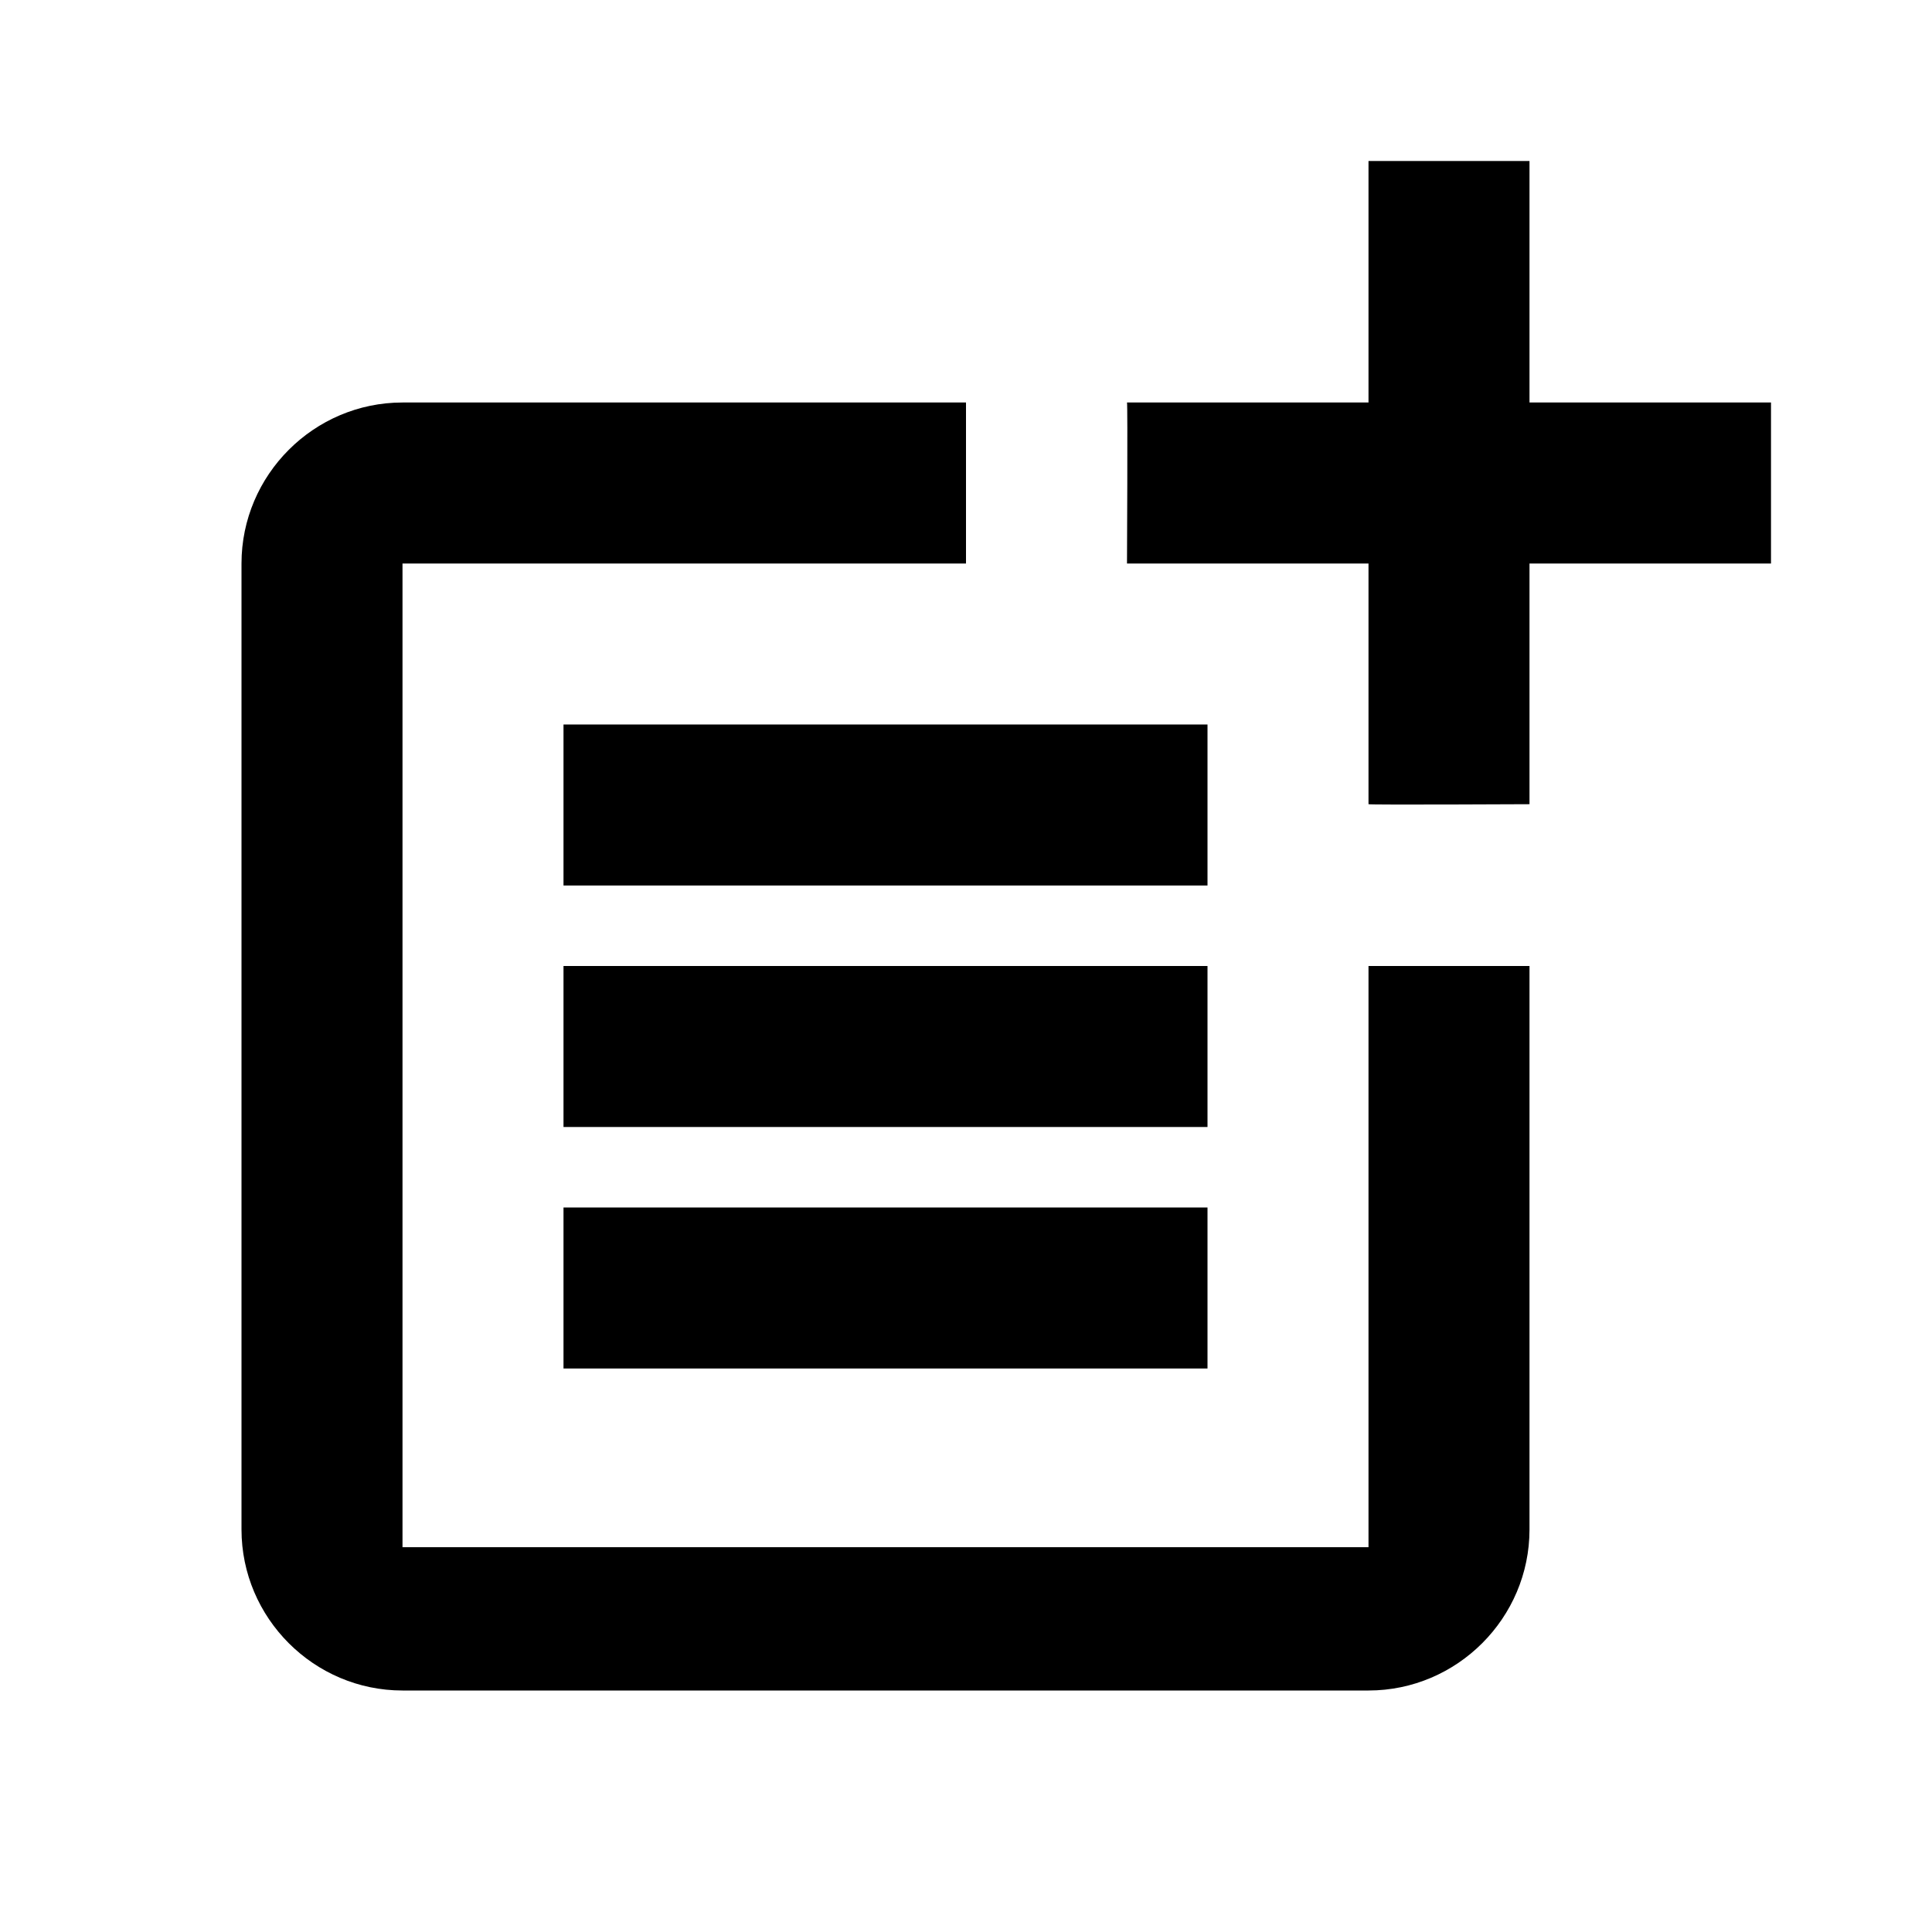
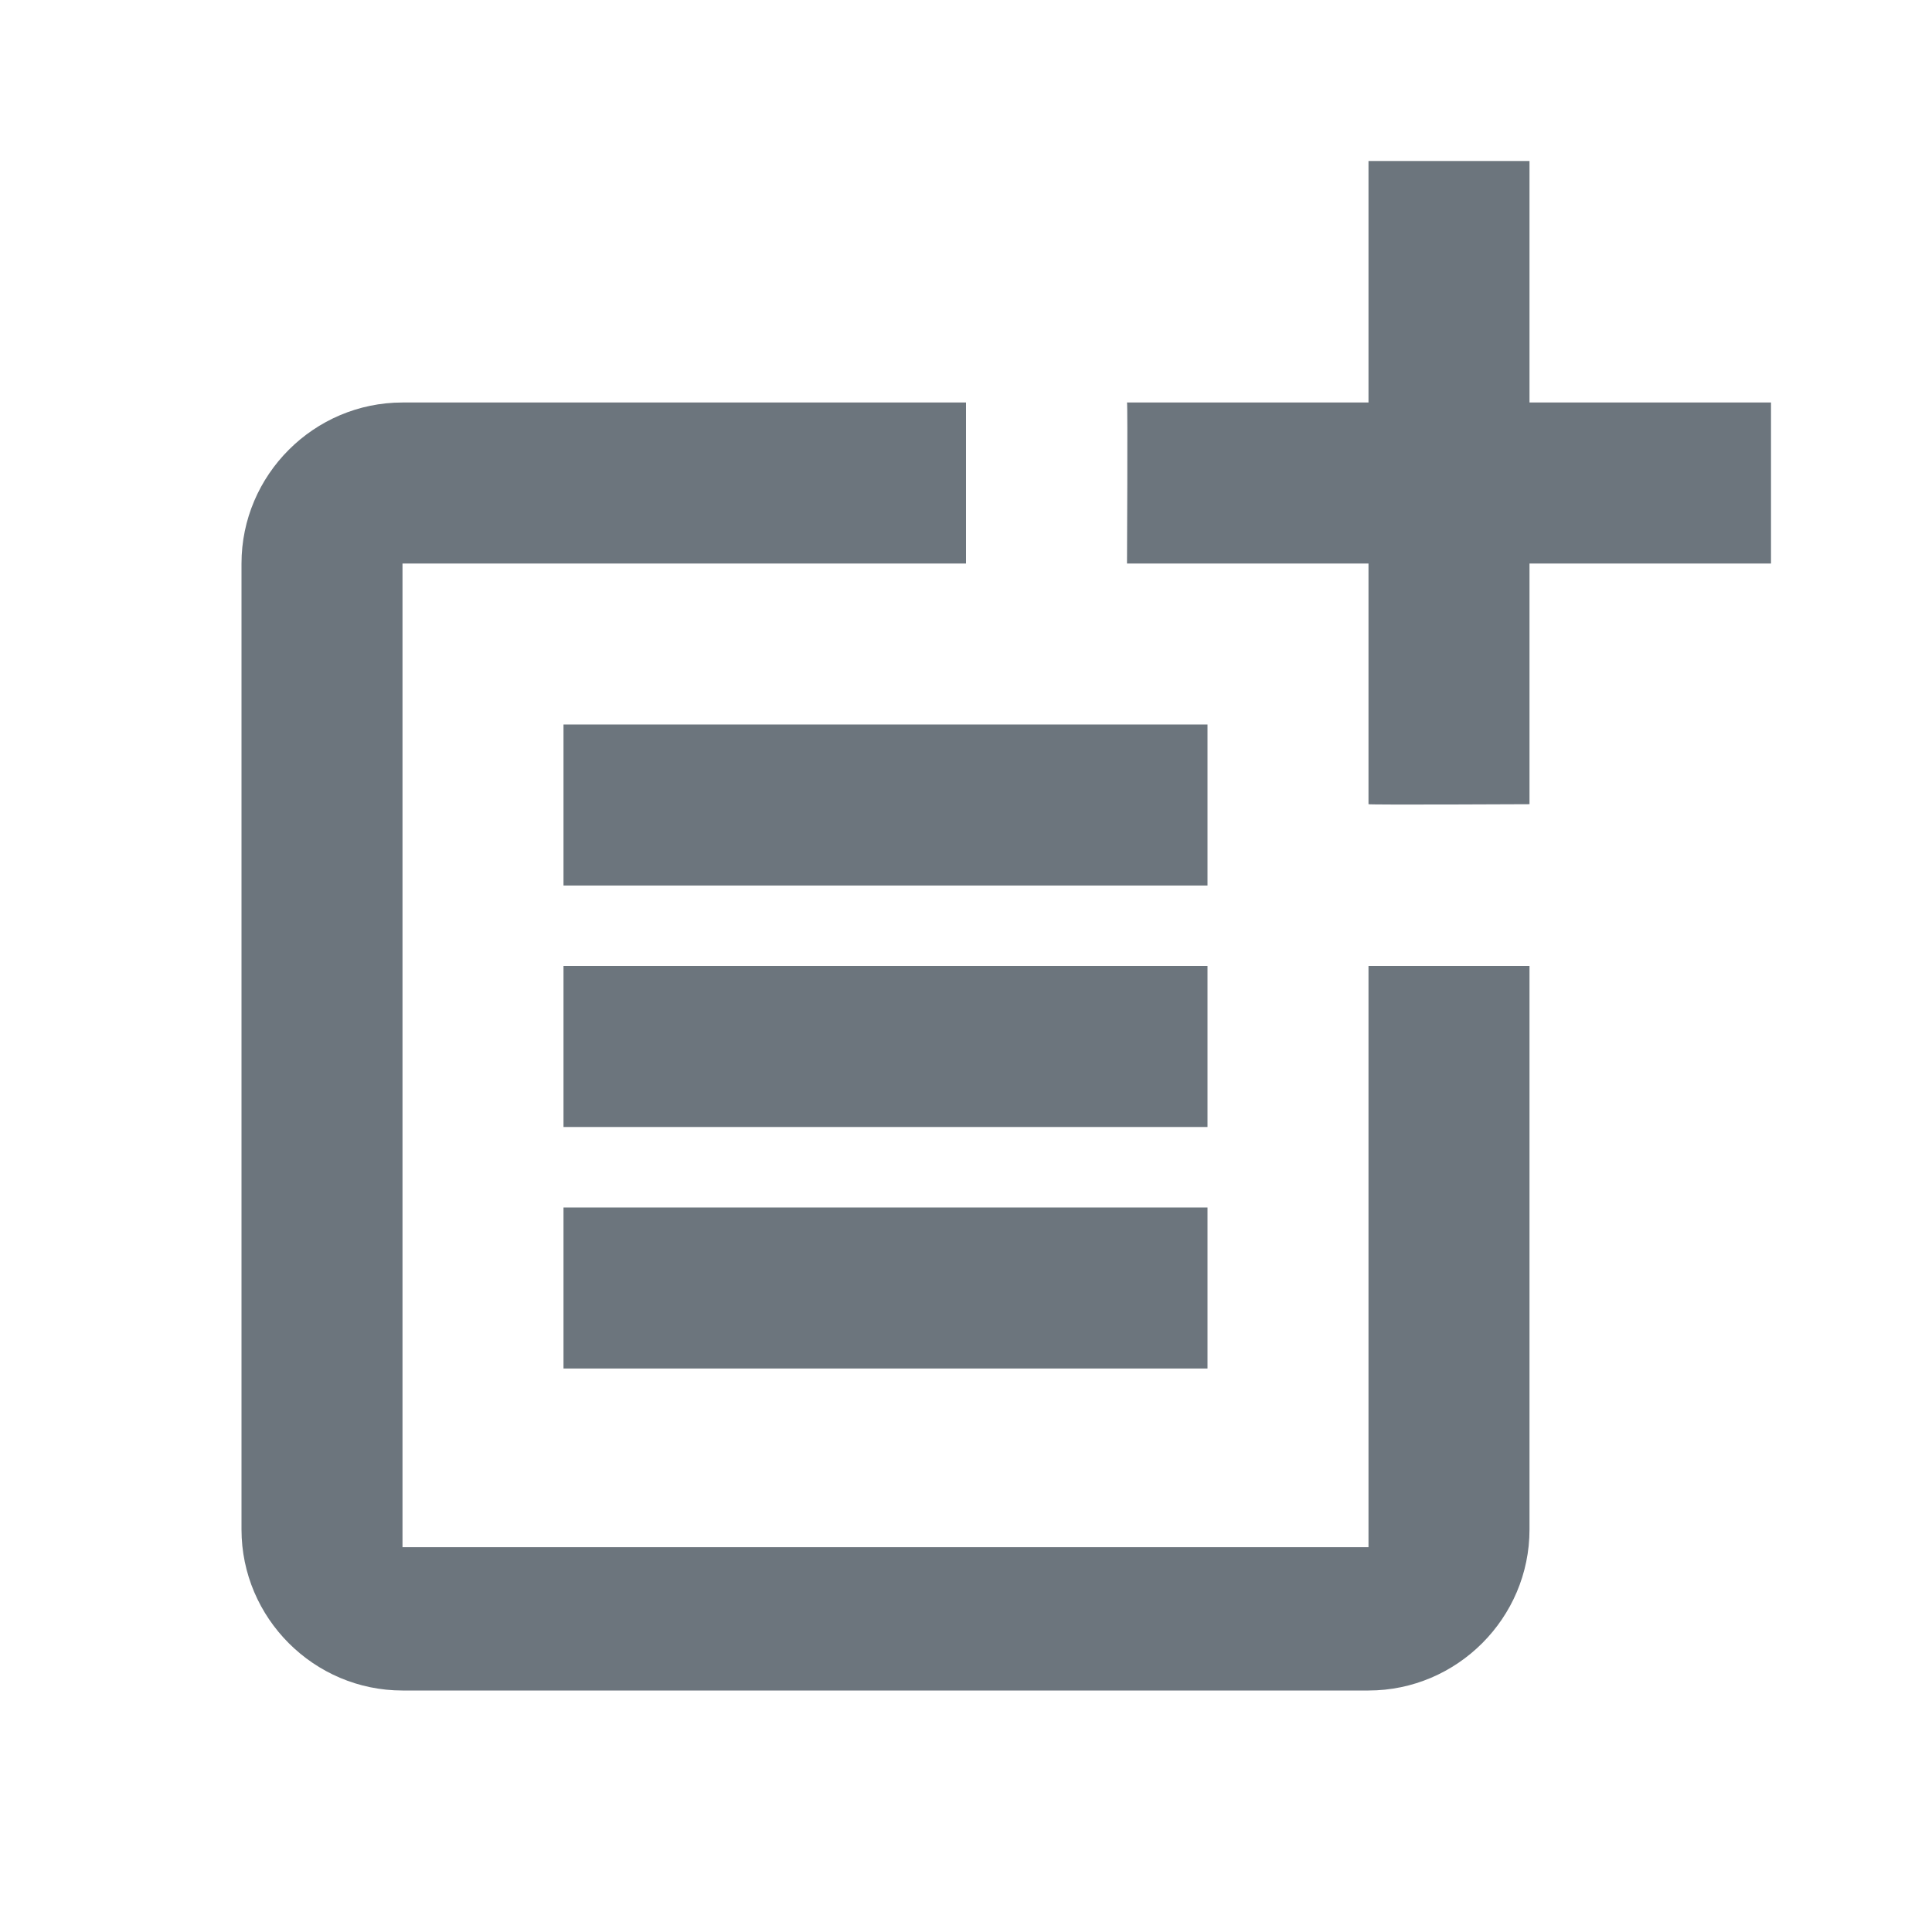
- <svg xmlns="http://www.w3.org/2000/svg" version="1.1" x="0px" y="0px" width="24px" height="24px" viewBox="0 0 24 24" enable-background="new 0 0 24 24" xml:space="preserve">
+ <svg xmlns="http://www.w3.org/2000/svg" fill="#6C757D" version="1.1" x="0px" y="0px" width="24px" height="24px" viewBox="0 0 24 24" enable-background="new 0 0 24 24" xml:space="preserve">
  <g id="Bounding_Box">
    <rect fill="none" width="24" height="24" />
  </g>
  <g id="Flat">
    <g id="ui_x5F_spec_x5F_header_copy_2">
	</g>
    <g>
      <path d="M17,19.22H5V7h7V5H5C3.9,5,3,5.9,3,7v12c0,1.1,0.9,2,2,2h12c1.1,0,2-0.9,2-2v-7h-2V19.22z" />
      <path d="M19,2h-2v3h-3c0.01,0.01,0,2,0,2h3v2.99c0.01,0.01,2,0,2,0V7h3V5h-3V2z" />
      <rect x="7" y="9" width="8" height="2" />
      <polygon points="7,12 7,14 15,14 15,12 12,12   " />
      <rect x="7" y="15" width="8" height="2" />
    </g>
  </g>
</svg>
